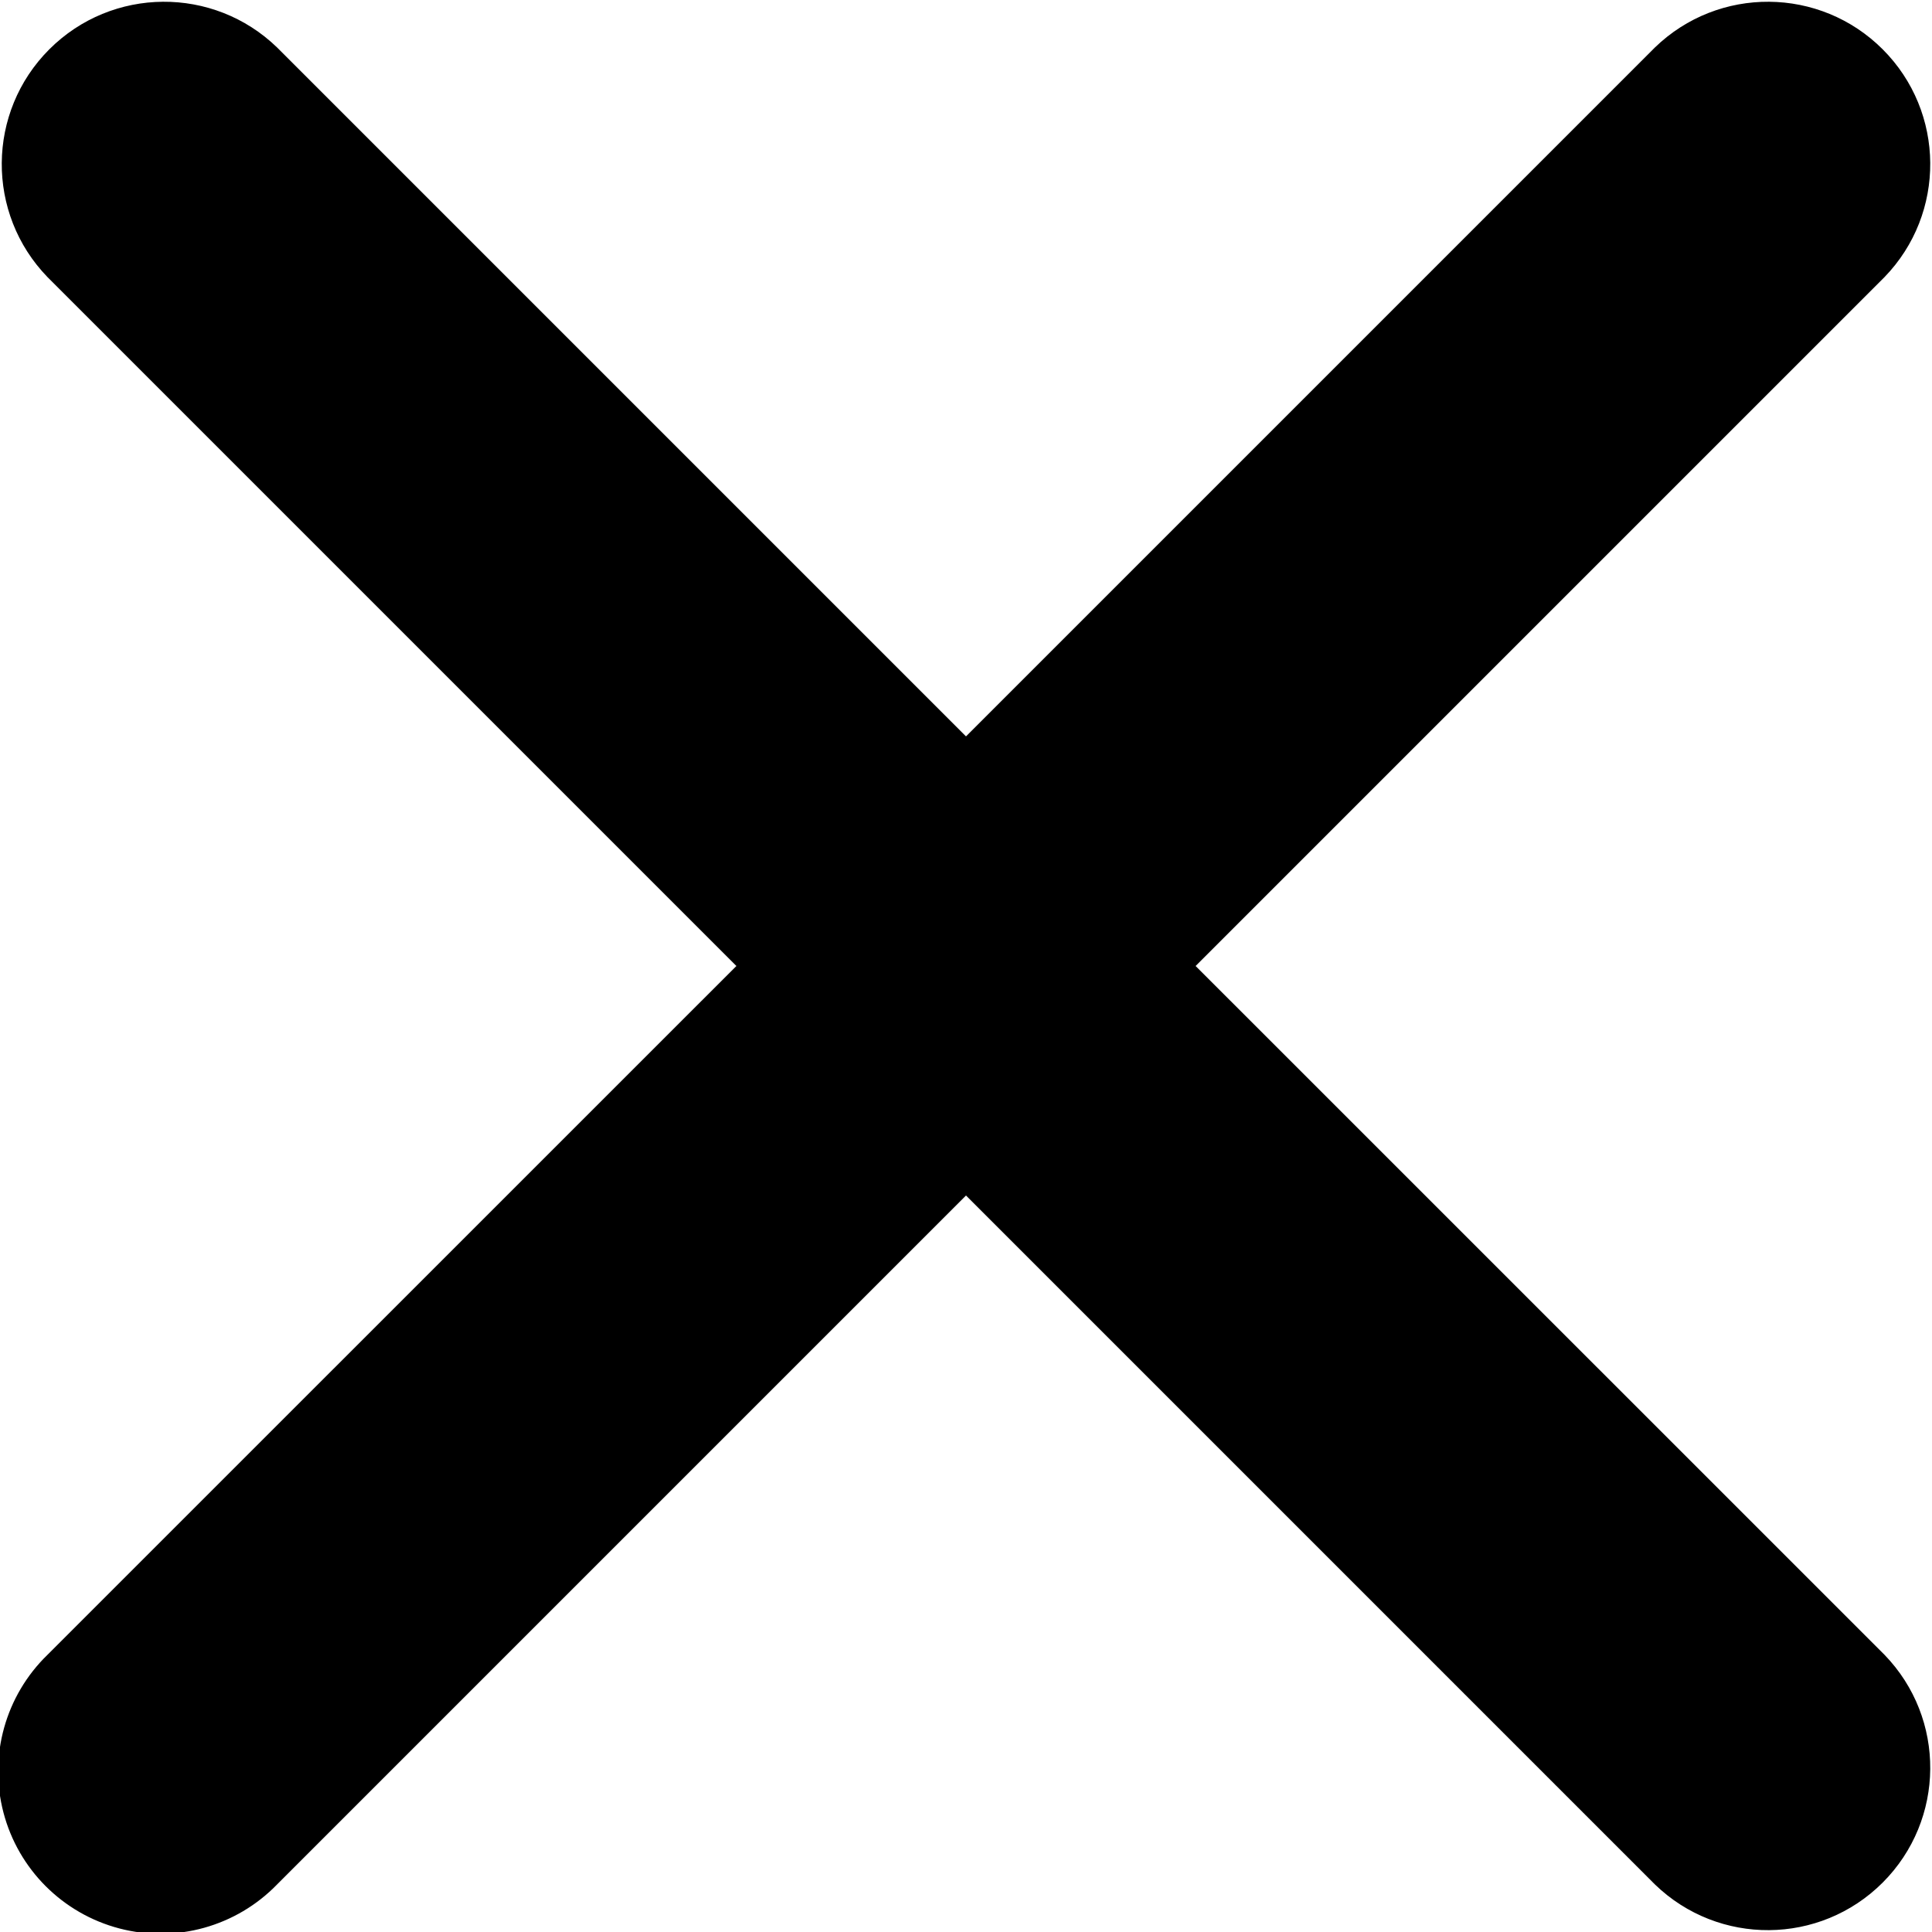
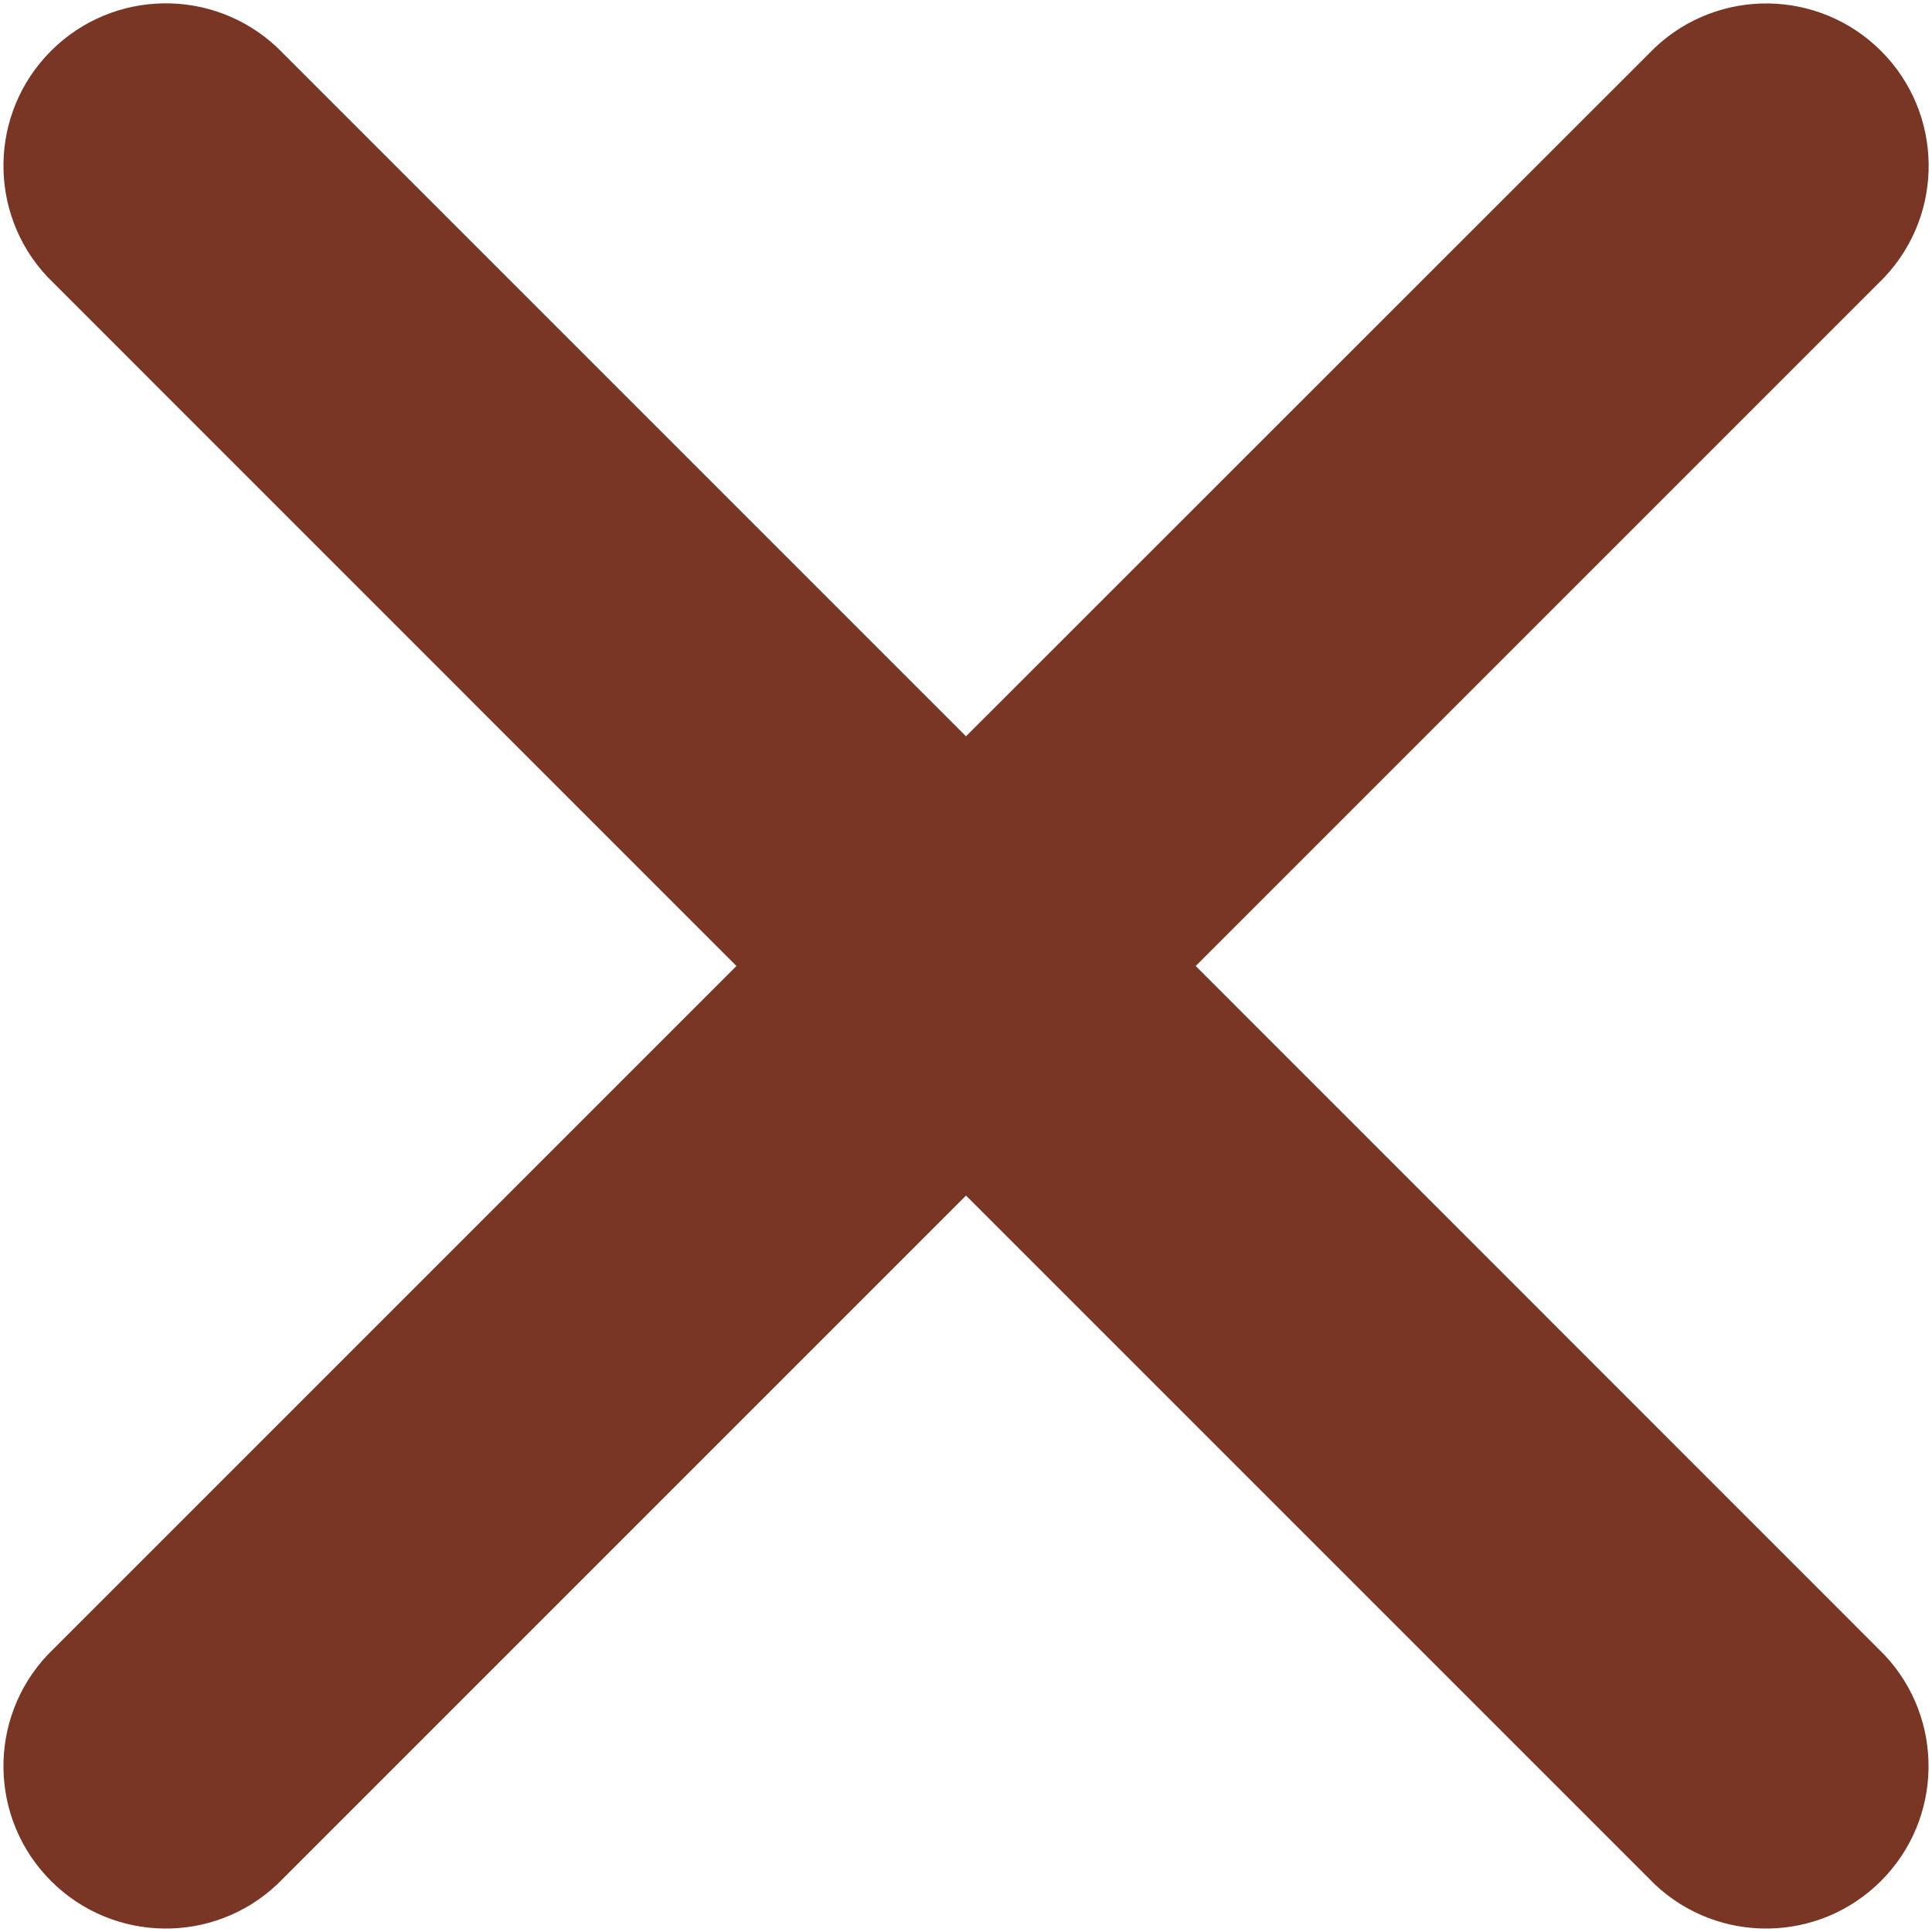
- <svg xmlns="http://www.w3.org/2000/svg" width="20" height="20" viewBox="0 0 20 20">
+ <svg xmlns="http://www.w3.org/2000/svg" width="17" height="17" viewBox="0 0 17 17">
  <defs>
    <style>
-             .cls-1{fill-rule:evenodd}
+             .cls-1{fill:#7a3624;fill-rule:evenodd}
        </style>
  </defs>
  <g id="Close">
-     <path id="Path_118" d="M12.377 10l7.131-7.131A1.681 1.681 0 0 0 17.131.492L10 7.623 2.869.492A1.681 1.681 0 0 0 .492 2.869L7.623 10 .492 17.13a1.681 1.681 0 1 0 2.377 2.377L10 12.376l7.131 7.131a1.681 1.681 0 0 0 2.377-2.377z" class="cls-1" data-name="Path 118" />
+     <path id="Path_118" d="M10.521 8.5l6.061-6.061a1.429 1.429 0 0 0-2.02-2.02L8.5 6.479 2.439.418a1.429 1.429 0 0 0-2.02 2.02L6.48 8.5.419 14.561a1.429 1.429 0 0 0 2.02 2.02L8.5 10.52l6.061 6.061a1.429 1.429 0 0 0 2.02-2.02z" class="cls-1" data-name="Path 118" />
  </g>
</svg>
